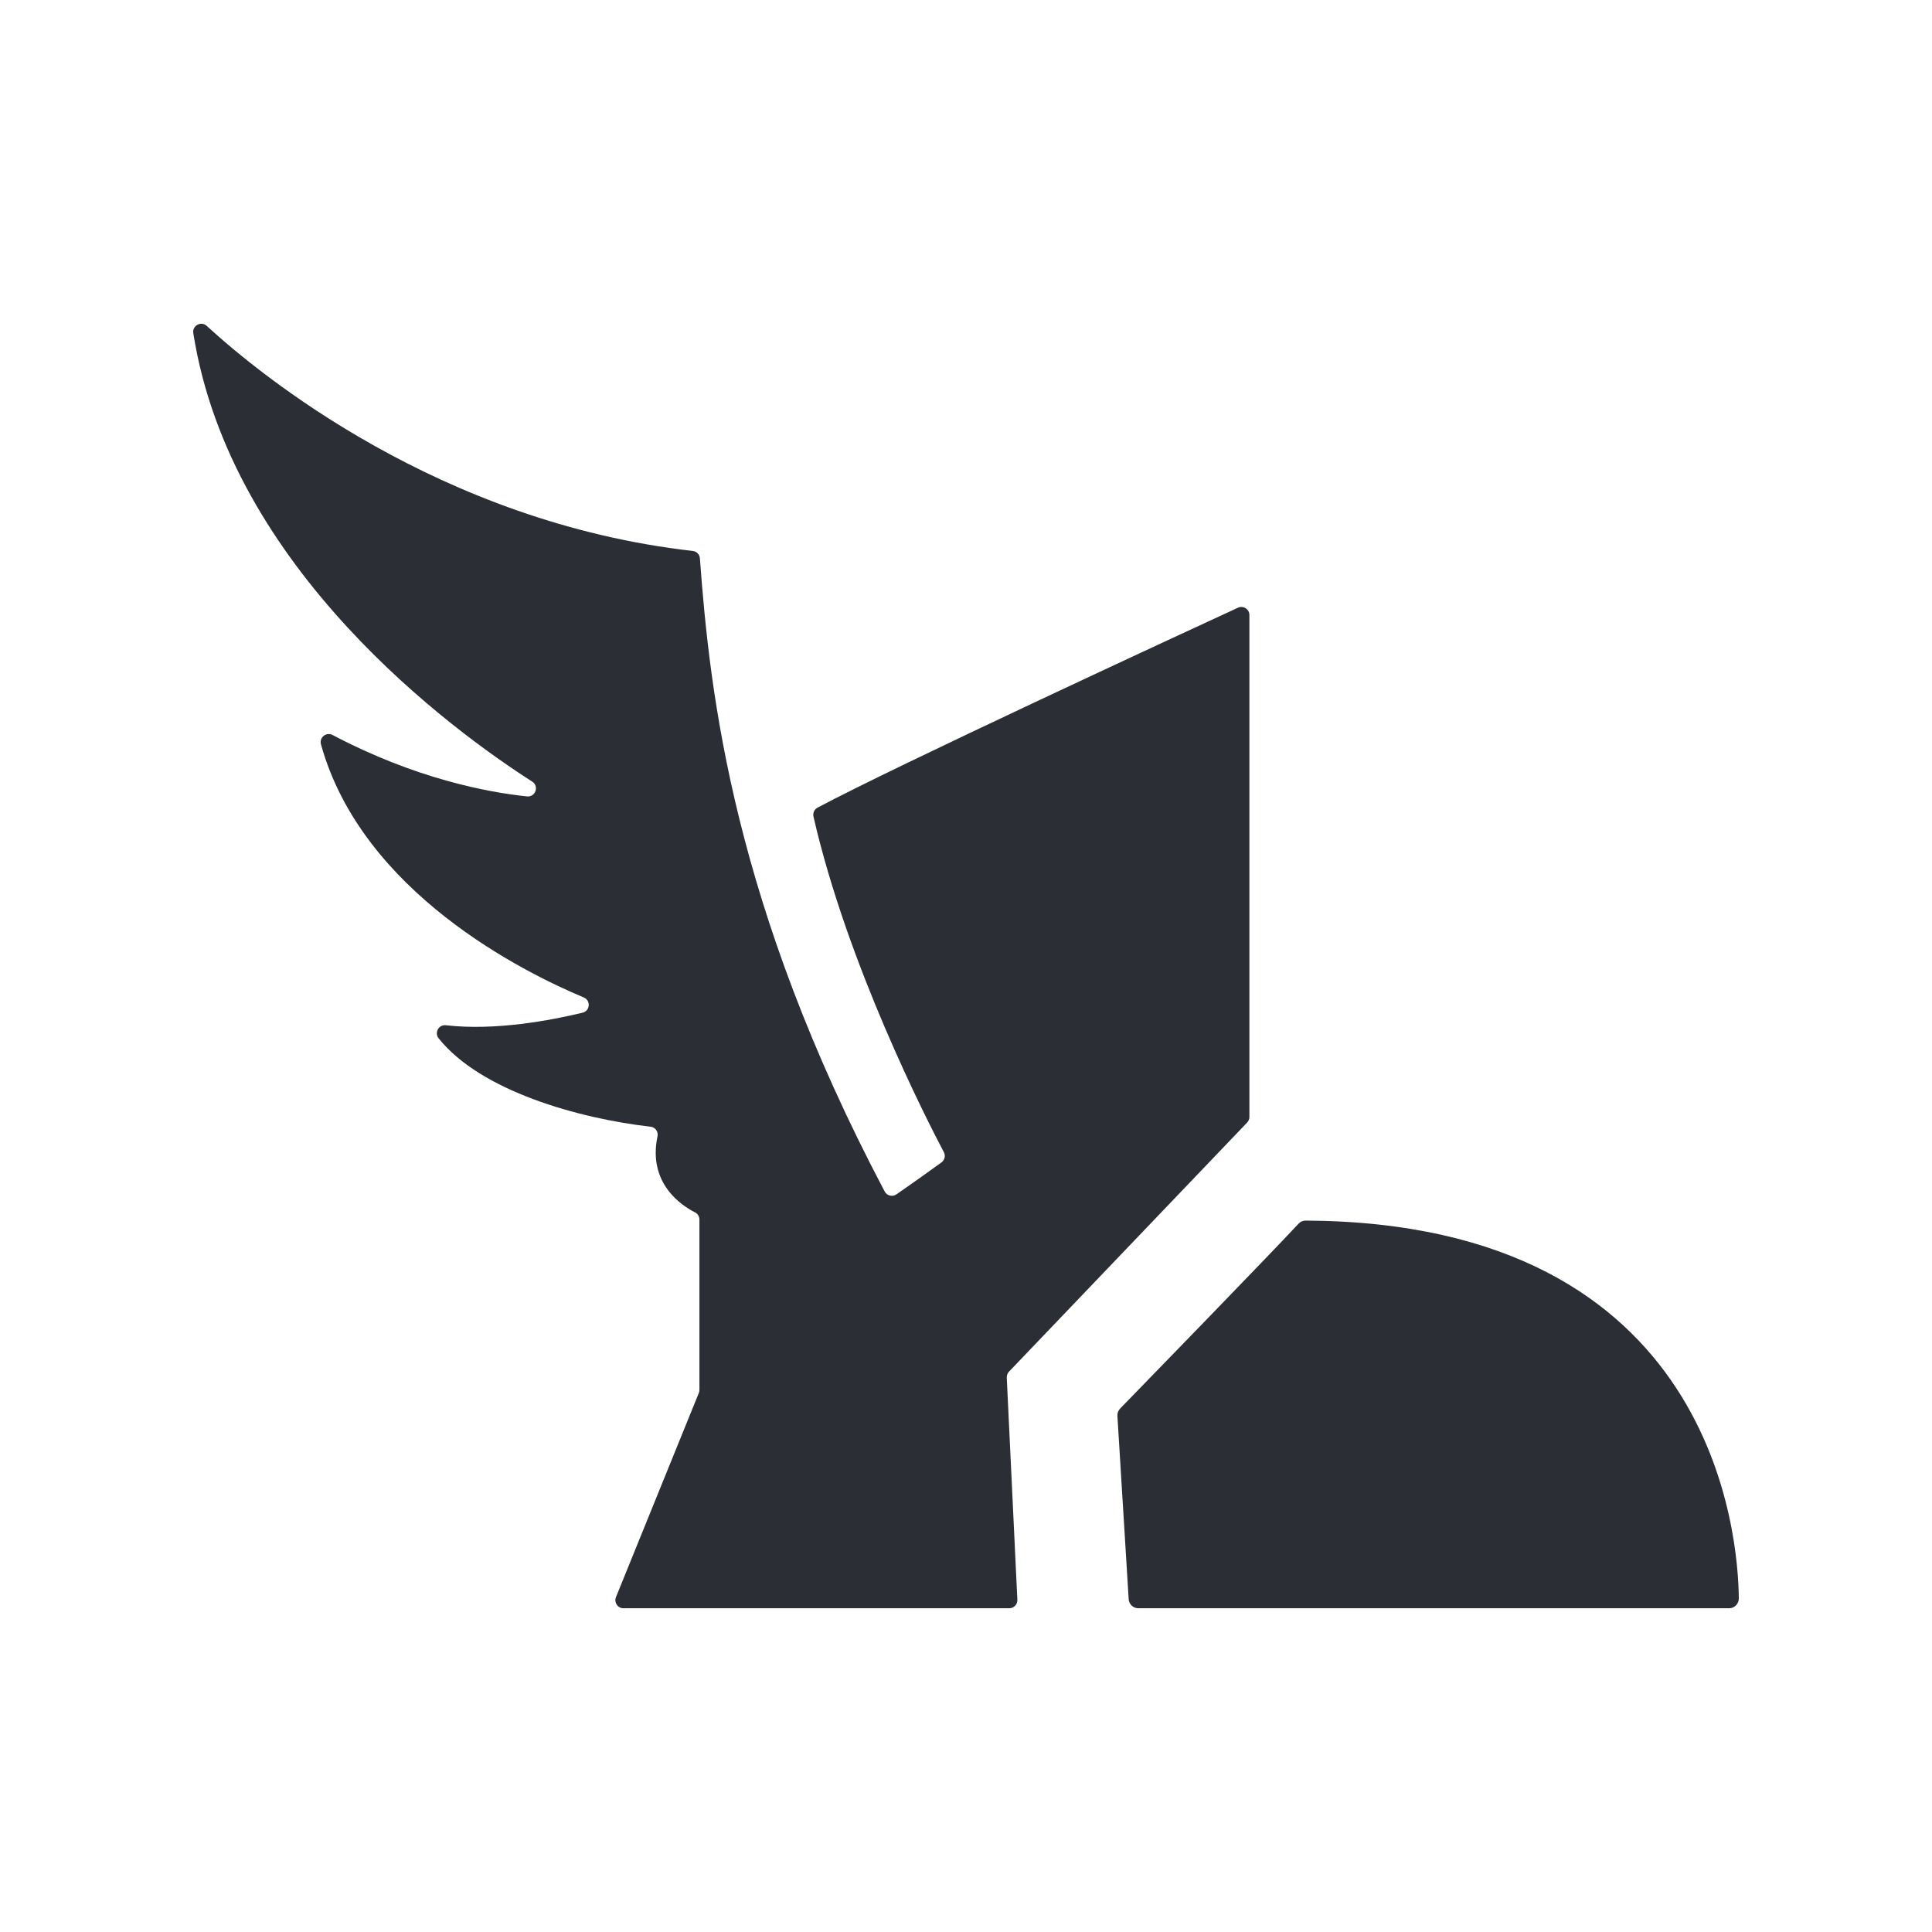
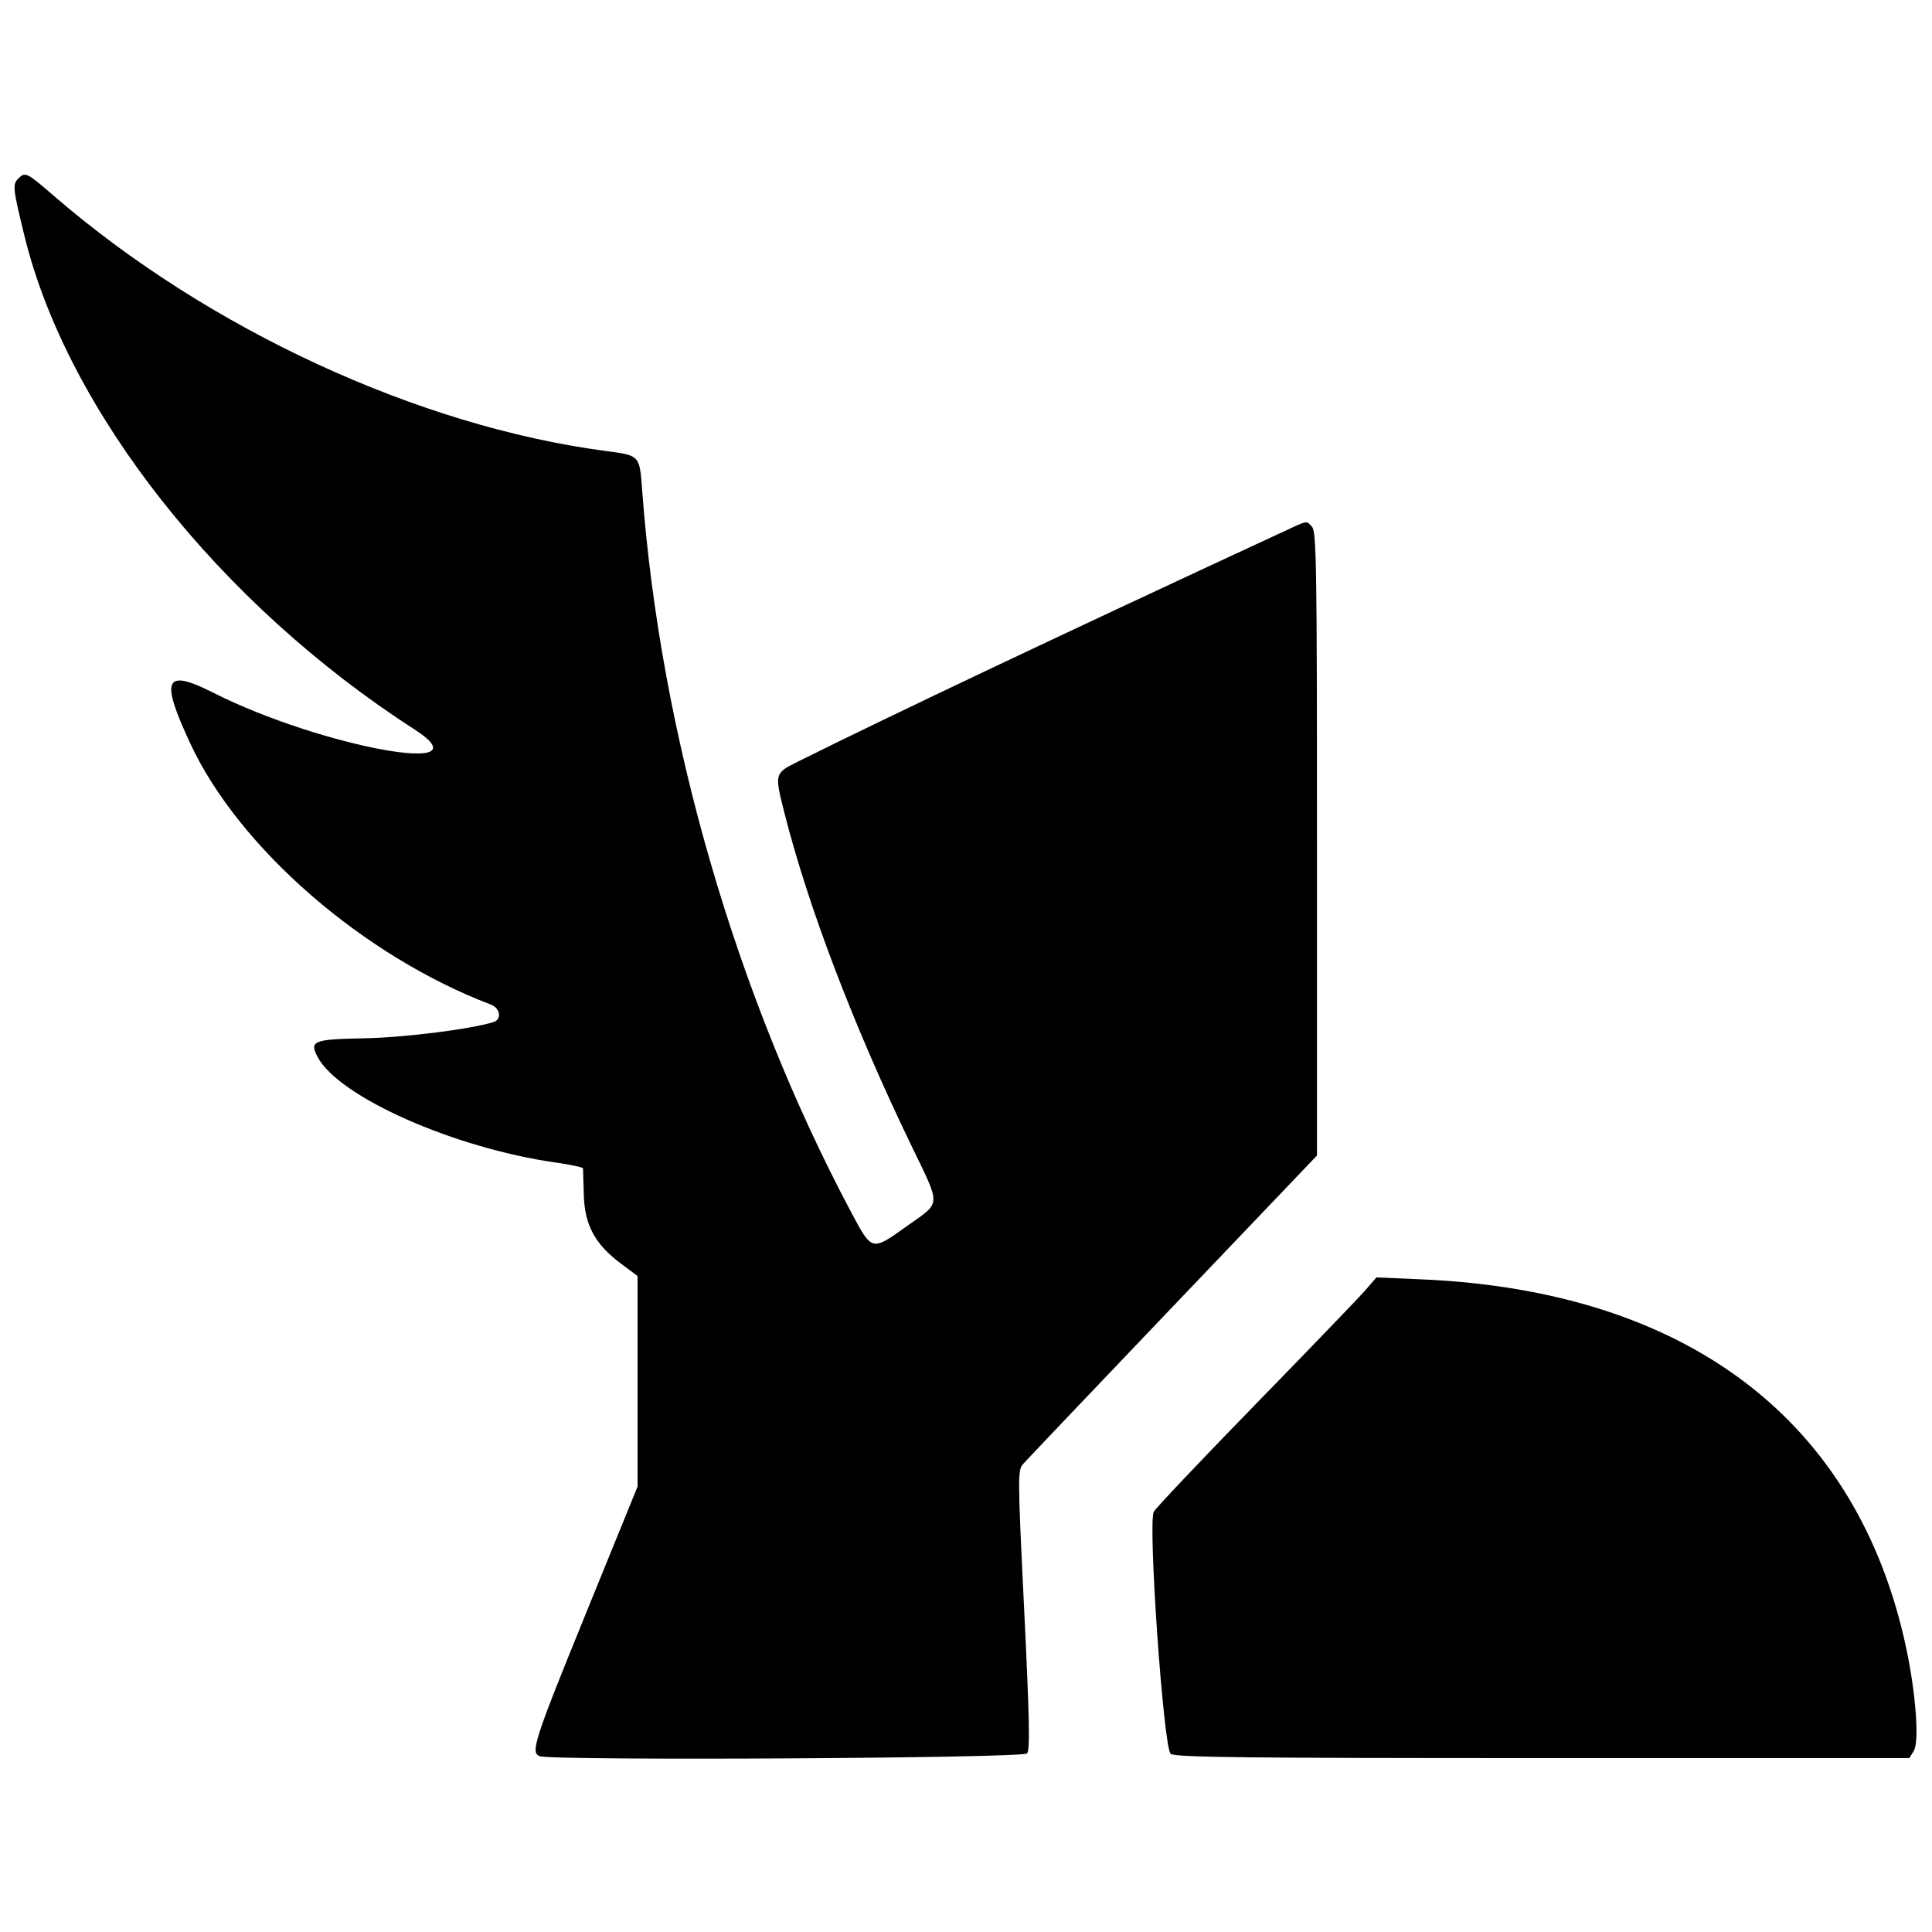
- <svg xmlns="http://www.w3.org/2000/svg" height="600" viewBox="0 0 600 600" width="600">
-   <clipPath id="a">
-     <path d="m0 0h600v600h-600z" />
-   </clipPath>
-   <g clip-path="url(#a)">
-     <path d="m64.2 101.21c16.54 15.18 72.27 60.98 150.94 69.89 1.19.13 2.13 1.09 2.22 2.29 3.13 42.74 10.49 107.81 57.38 196.63.7 1.33 2.41 1.75 3.65.9 5.57-3.85 11.22-7.91 13.99-9.92 1.01-.73 1.33-2.09.74-3.19-5.31-10.06-29.96-58.18-40.49-104.23-.25-1.1.27-2.23 1.27-2.76 24.59-13.11 111.85-53.46 130.56-62.09 1.66-.76 3.55.45 3.55 2.28v155.88c0 .64-.25 1.26-.7 1.73l-73.96 77.36c-.47.49-.72 1.16-.69 1.85l3.29 69c.06 1.43-1.08 2.63-2.51 2.63h-119.83c-1.77 0-2.98-1.8-2.32-3.45l25.74-63.42c.12-.3.18-.62.18-.94v-52.91c0-.95-.54-1.82-1.39-2.24-3.94-1.99-14.74-8.87-11.62-23.62.3-1.43-.7-2.81-2.15-2.97-22.34-2.55-52.76-11.08-65.81-27.43-1.41-1.78-.01-4.34 2.24-4.08 15.34 1.78 32.78-1.56 42.44-3.9 2.35-.56 2.6-3.8.38-4.73-18.69-7.81-68.88-32.66-81.62-78.61-.59-2.14 1.64-3.93 3.6-2.9 25.8 13.59 48.13 17.79 60.39 19.07 2.63.28 3.82-3.18 1.6-4.6-24.37-15.62-93.72-65.92-105.24-139.28-.36-2.34 2.43-3.84 4.17-2.24zm289.32 398.25h183.48c1.67 0 3.01-1.37 3-3.04-.14-18.61-6.93-116.68-134.5-117.36-.84-.01-1.65.34-2.22.96-9.16 9.87-48.85 50.67-55.41 57.42-.59.61-.9 1.43-.85 2.27l3.5 56.93c.1 1.58 1.41 2.82 3 2.82z" fill="#2c2e35" />
-   </g>
+ <svg xmlns="http://www.w3.org/2000/svg" height="400" viewBox="0 0 400 400" width="400">
+   <path d="m3.736 37.026c-1.166 1.166-1.067 2.049 1.333 11.841 8.891 36.281 40.426 76.18 80.727 102.14 15.548 10.014-19.32 3.668-41.615-7.574-10.116-5.102-11.067-2.994-4.758 10.552 10.067 21.614 35.805 43.963 62.176 53.989 1.998.76 2.36 3.074.568 3.635-4.71 1.476-18.456 3.202-26.737 3.357-10.509.198-11.396.544-9.718 3.789 4.299 8.312 28.271 18.954 49.455 21.953 3.025.428 5.517.969 5.539 1.202s.097 2.697.167 5.476c.157 6.211 2.318 10.223 7.654 14.208l3.473 2.593v21.796 21.797l-10.667 26.199c-10.728 26.351-11.547 28.874-9.612 29.616 2.561.983 100.089.437 100.921-.565.63-.76.5-7.207-.599-29.765-1.344-27.565-1.354-28.854-.224-30.152.65-.746 14.606-15.423 31.014-32.616l29.834-31.261v-64.57c0-57.812-.11-64.68-1.048-65.618-1.305-1.305-.496-1.483-7.027 1.543-44.618 20.676-80.271 37.568-99.403 47.1-4.843 2.412-4.85 2.439-2.805 10.527 4.906 19.404 14.229 43.896 26.044 68.421 6.52 13.533 6.586 12.029-.765 17.287-7.197 5.148-7.117 5.169-11.426-2.926-23.874-44.853-39.534-98.936-43.284-149.489-.543-7.315-.436-7.201-7.623-8.151-38.684-5.112-82.175-25.2-113.999-52.655-5.929-5.115-6.084-5.19-7.595-3.679m278.999 230.044c-1.233 1.428-11.453 12.047-22.712 23.597s-20.776 21.6-21.149 22.333c-1.24 2.435 2.026 49.034 3.512 50.121.978.715 15.329.879 77.059.879h75.858l.925-1.5c1.165-1.888.442-11.796-1.545-21.177-10-47.2-45.267-74.064-100.362-76.446l-9.346-.405z" fill-rule="evenodd" />
</svg>
